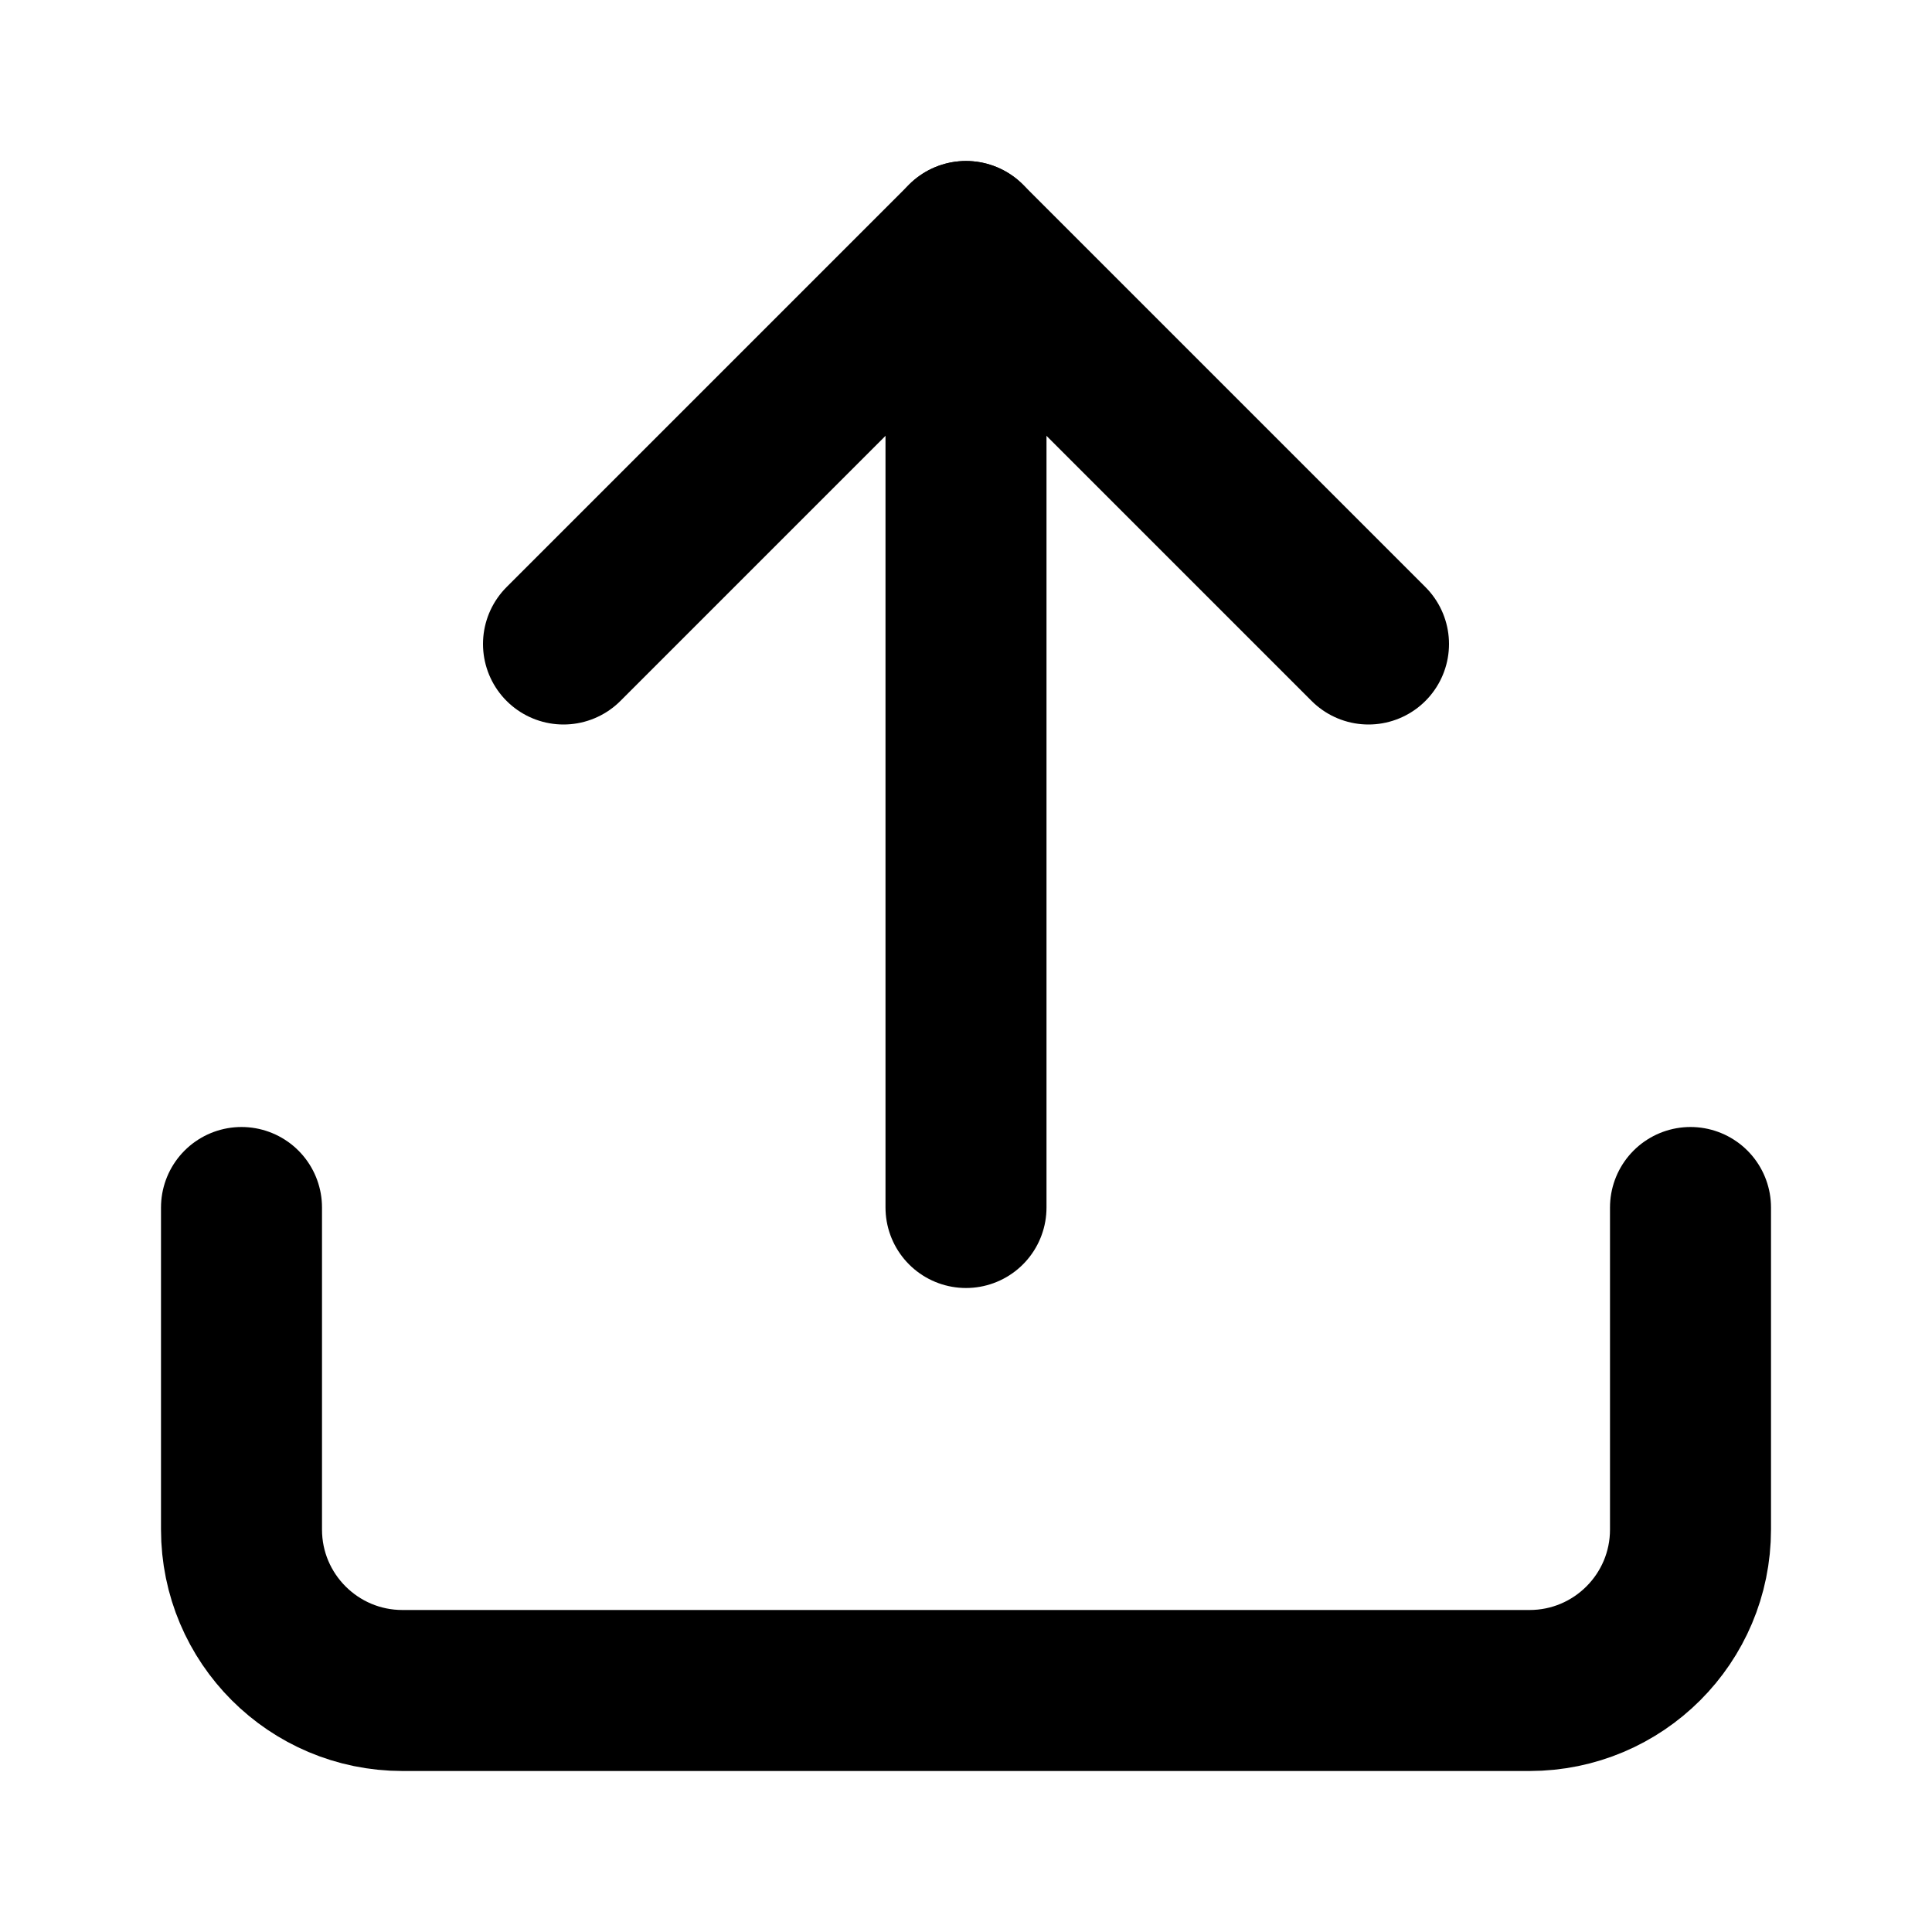
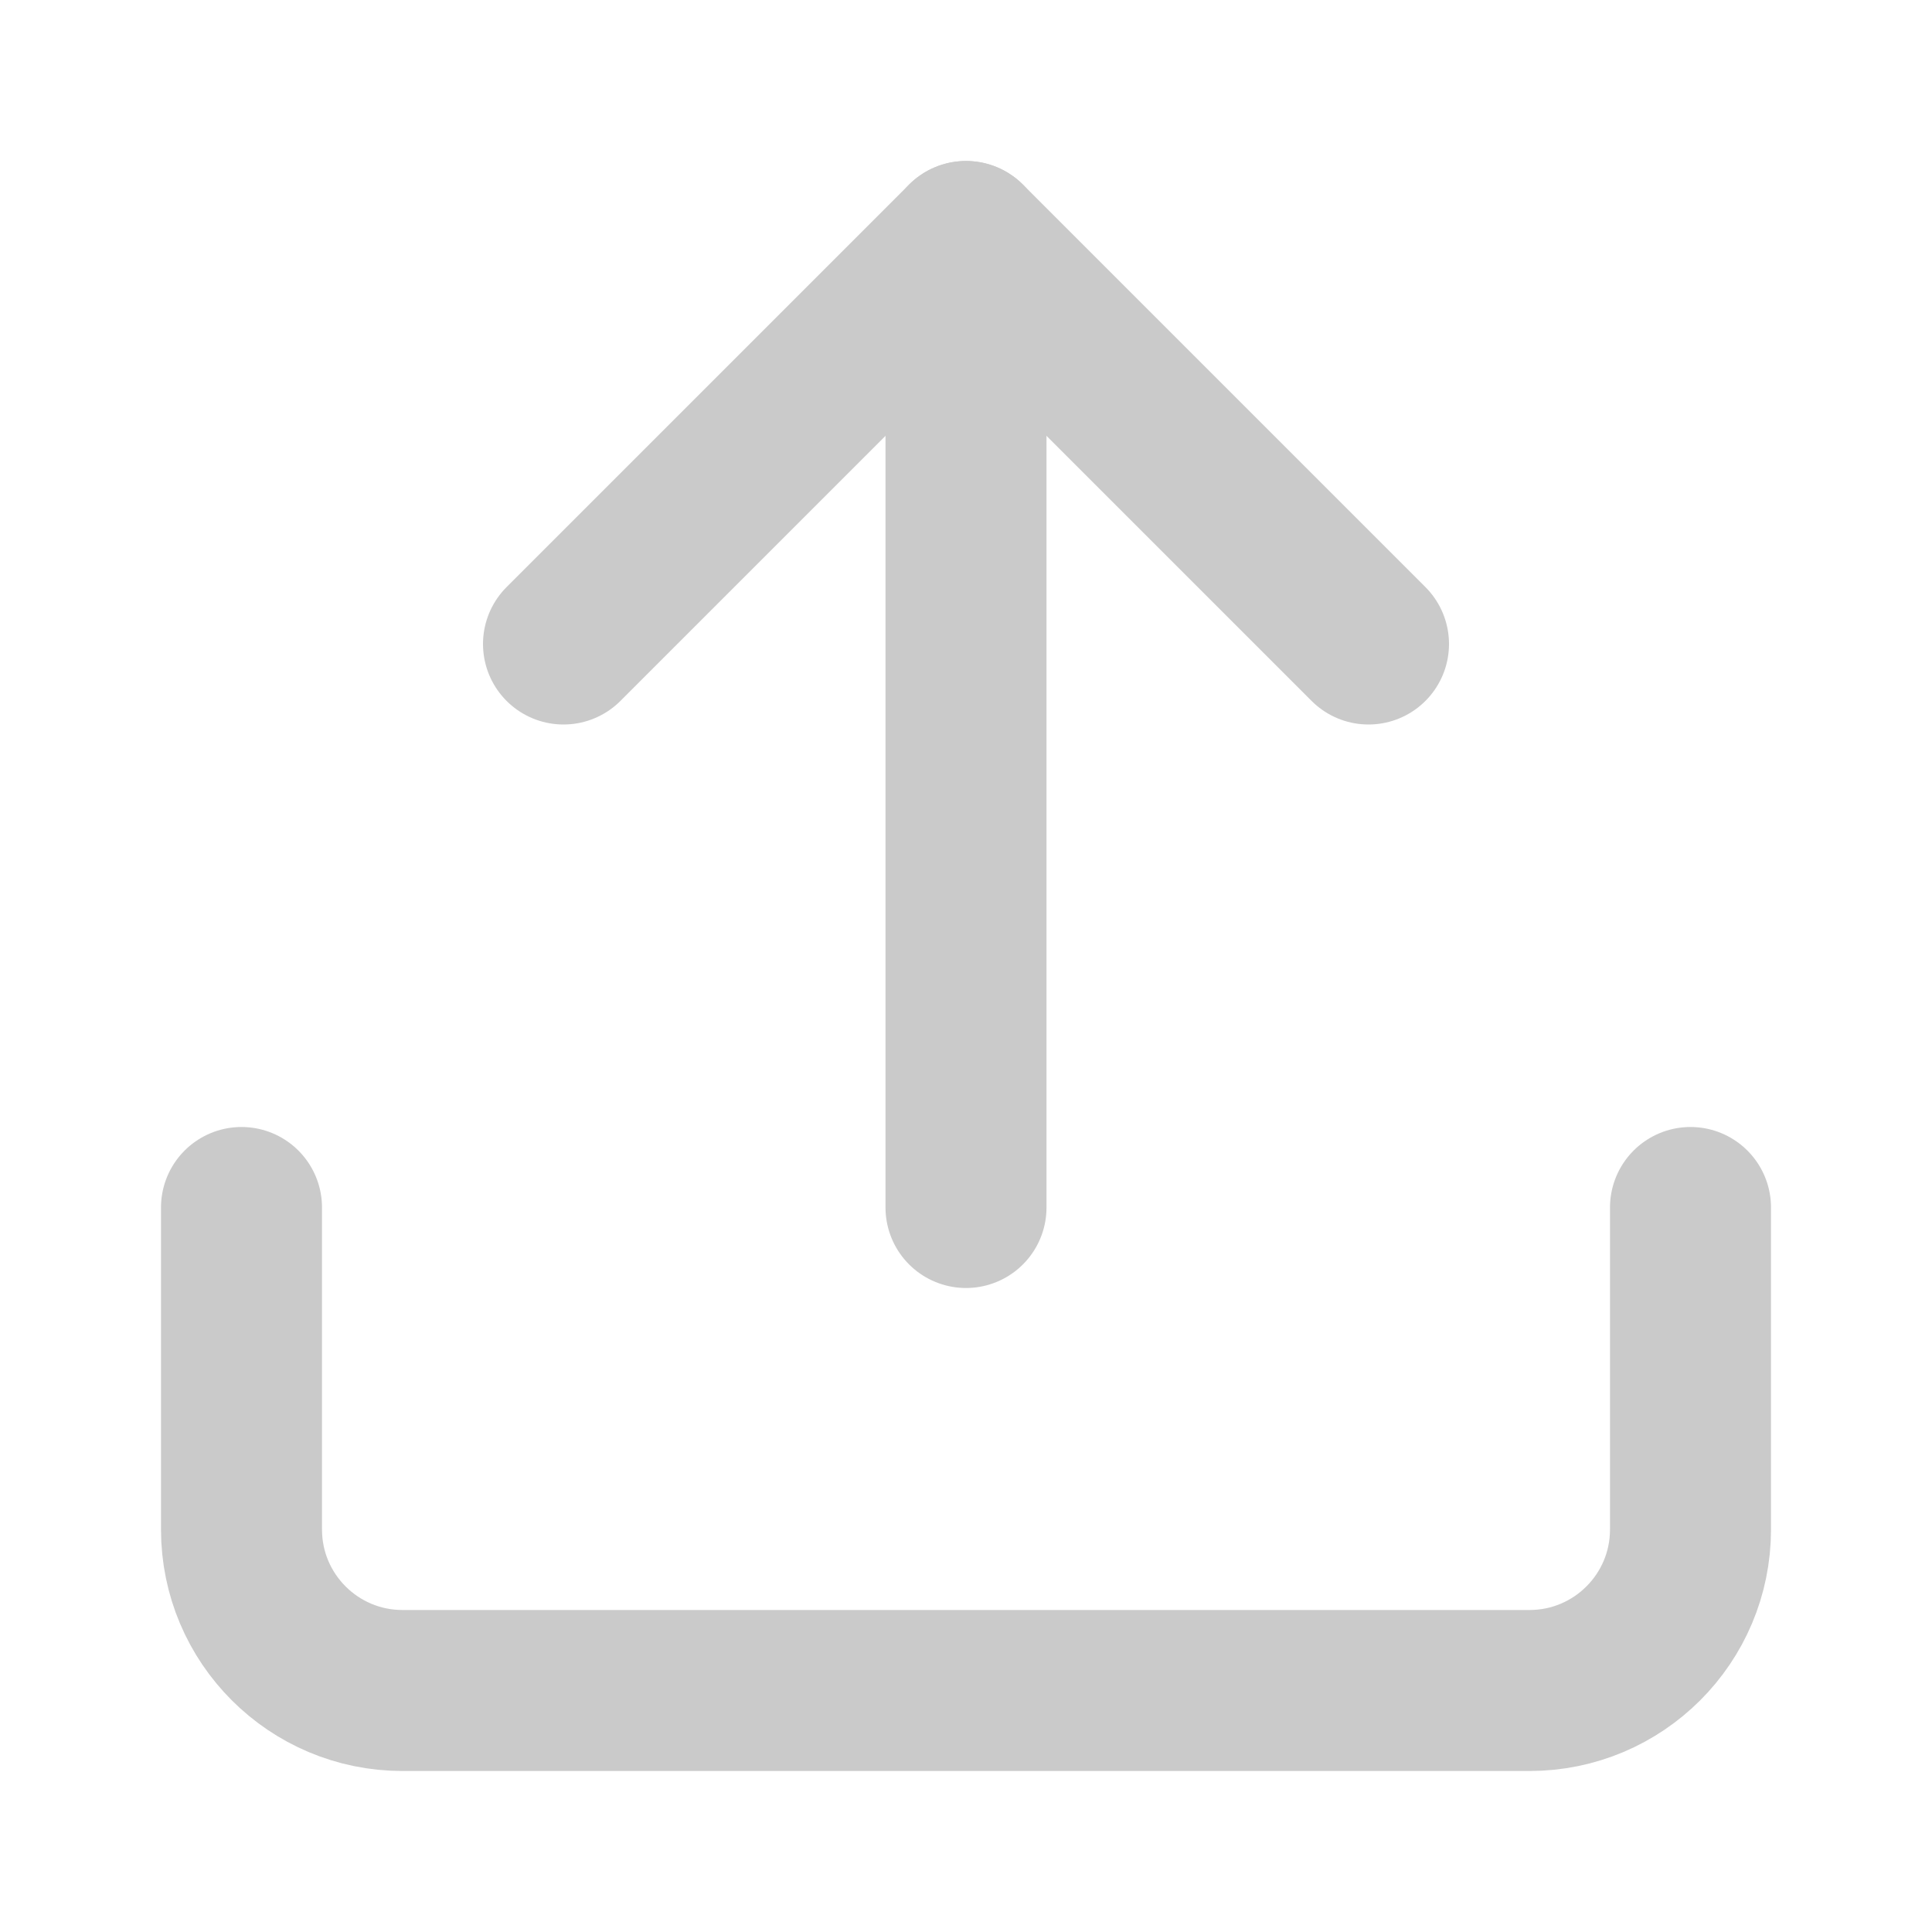
- <svg xmlns="http://www.w3.org/2000/svg" width="24" height="24" viewBox="0 0 24 24" fill="none" stroke="currentColor" stroke-width="2" stroke-linecap="round" stroke-linejoin="round" class="feather feather-upload">
+ <svg xmlns="http://www.w3.org/2000/svg" width="32" height="32" viewBox="0 0 24 24" fill="none" stroke="#CACACA" stroke-width="2" stroke-linecap="round" stroke-linejoin="round" class="feather feather-upload">
  <path d="M21 15v4a2 2 0 0 1-2 2H5a2 2 0 0 1-2-2v-4" />
  <polyline points="17 8 12 3 7 8" />
  <line x1="12" y1="3" x2="12" y2="15" />
</svg>
